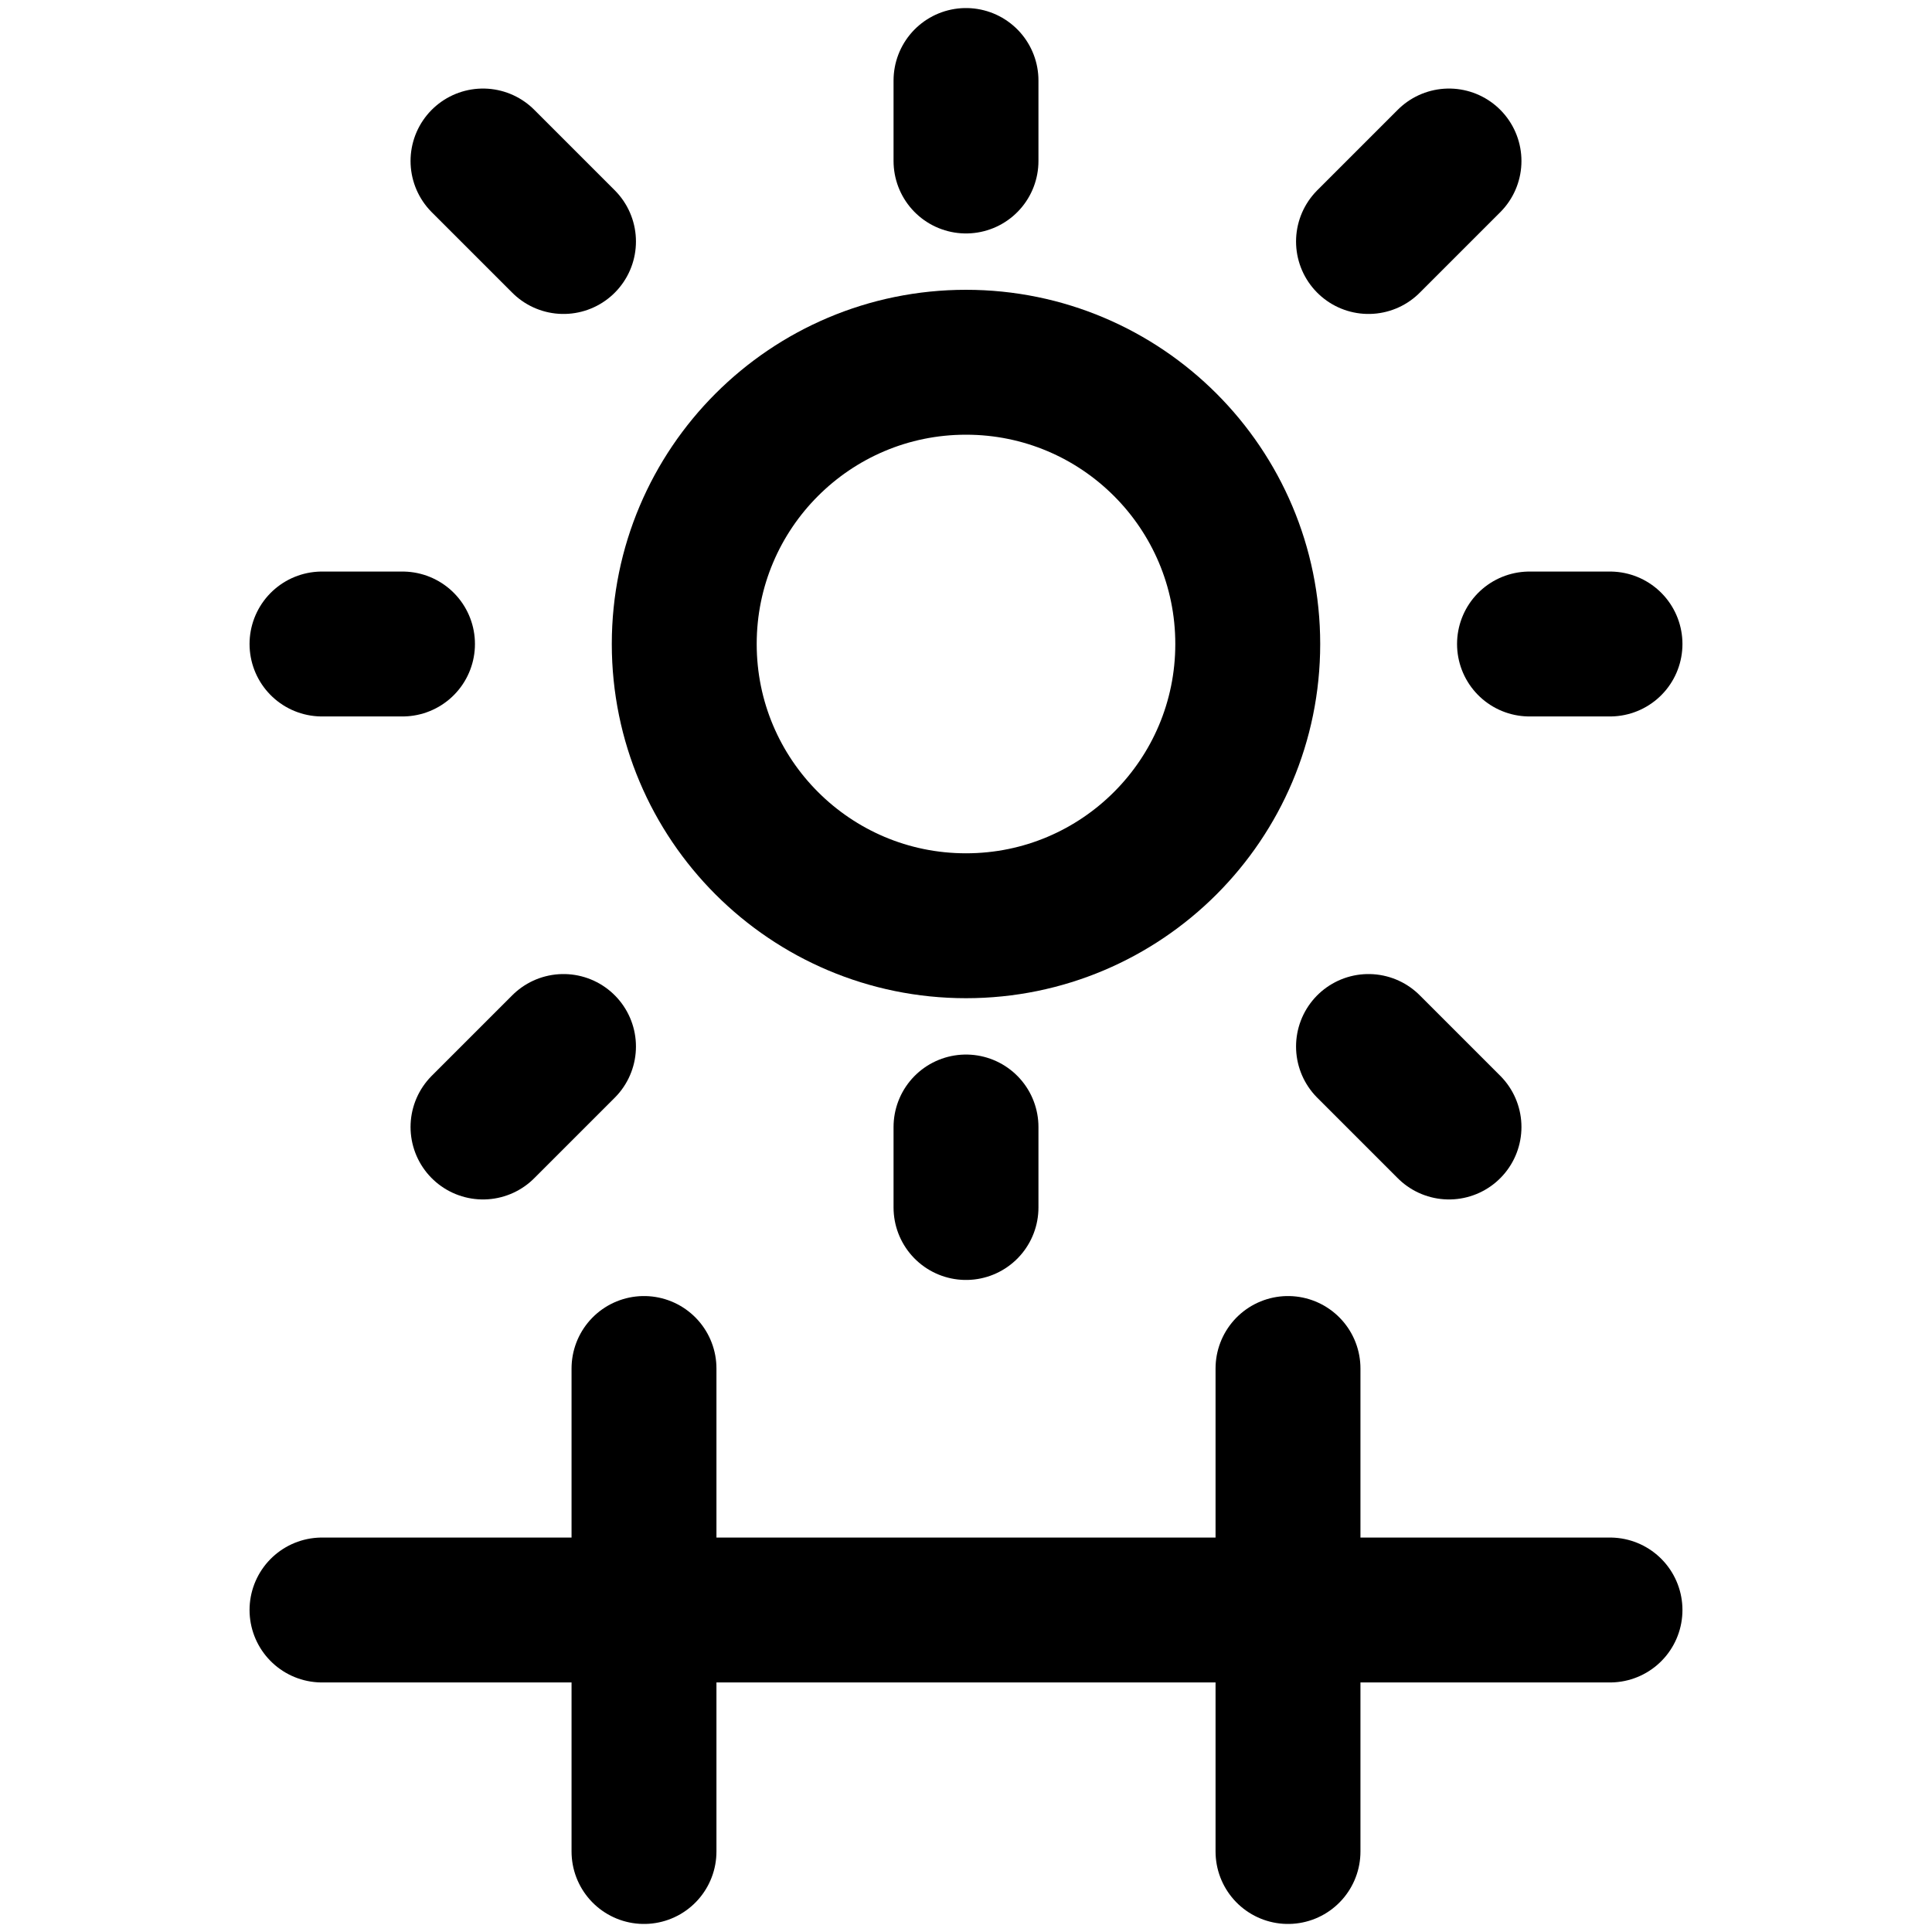
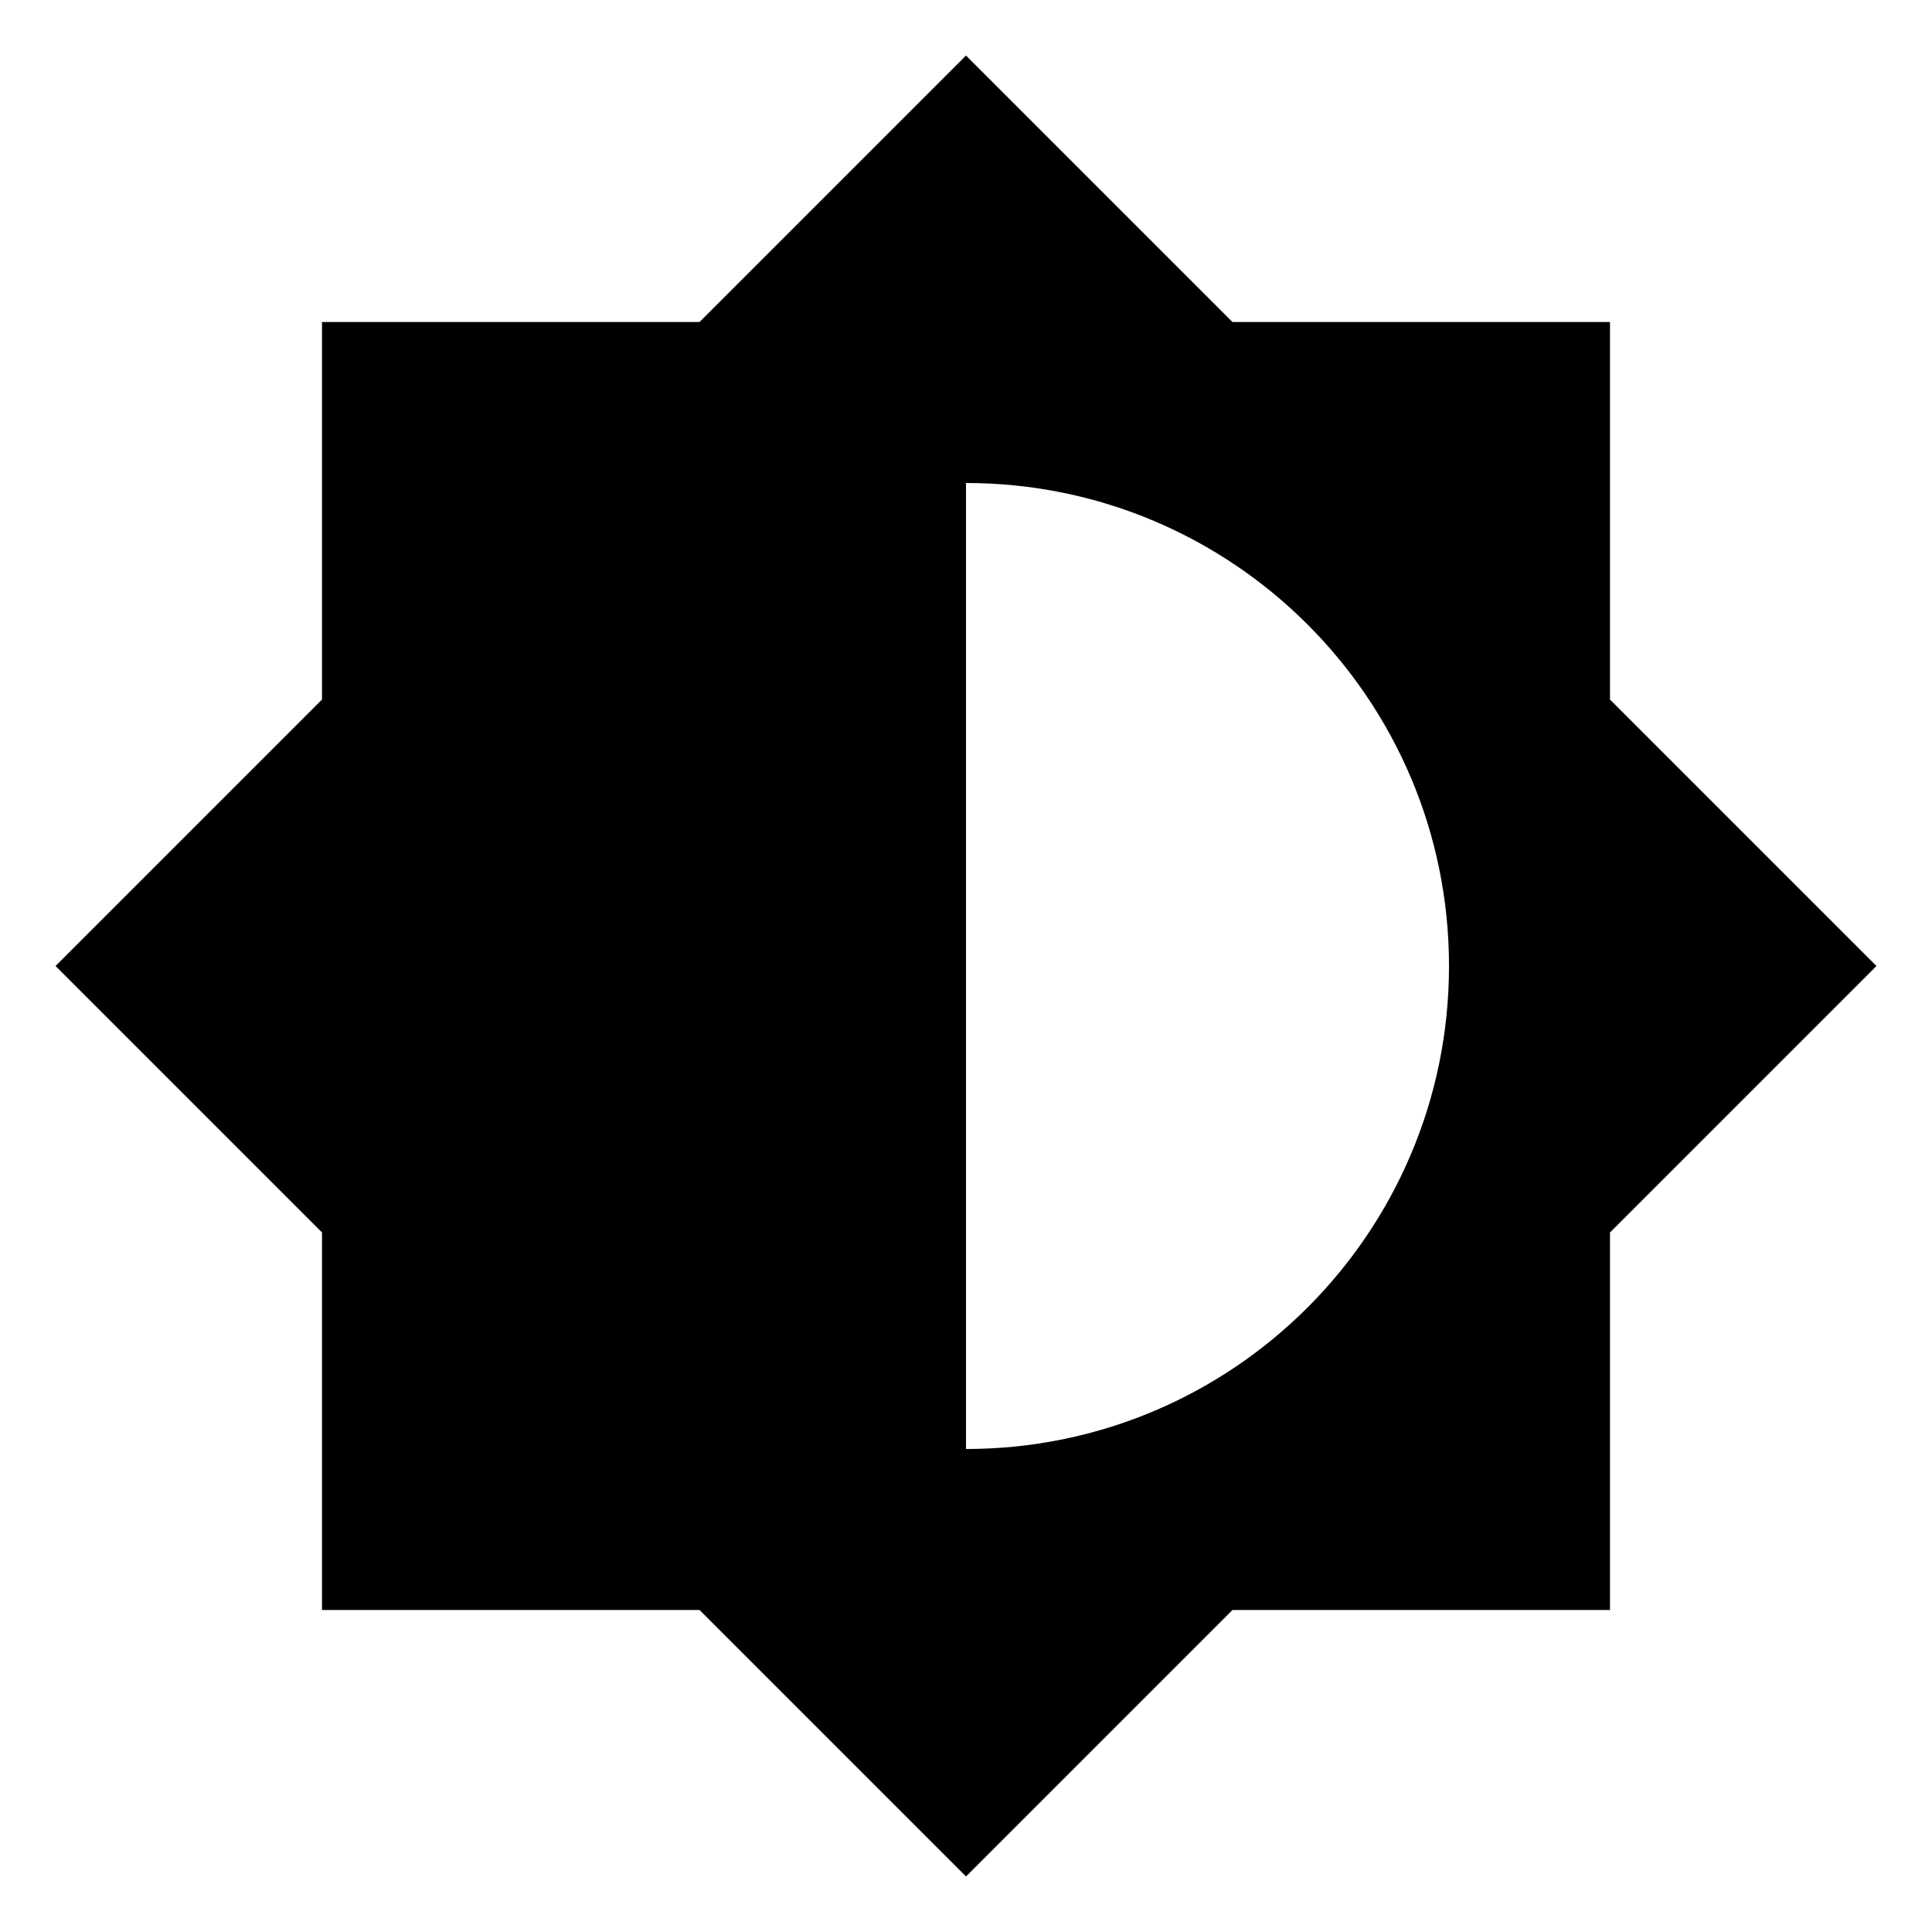
- <svg xmlns="http://www.w3.org/2000/svg" viewBox="0 0 24 24">
-   <g fill="none" stroke="#000" stroke-linecap="round" stroke-linejoin="round" stroke-width="1.8">
-     <circle cx="12" cy="8" r="3.5" />
-     <path d="M12 1v1m0 12v1M5 8H4m16 0h-1M7 3 6 2m12 12-1-1M17 3l1-1M6 14l1-1M4 20h16m-12-3v6m8-6v6" />
-   </g>
+ <svg xmlns="http://www.w3.org/2000/svg" id="mdi-brightness-6" viewBox="0 0 24 24">
+   <path d="M12,18V6A6,6 0 0,1 18,12A6,6 0 0,1 12,18M20,15.31L23.31,12L20,8.69V4H15.31L12,0.69L8.69,4H4V8.69L0.69,12L4,15.31V20H8.69L12,23.31L15.31,20H20V15.31Z" />
</svg>
